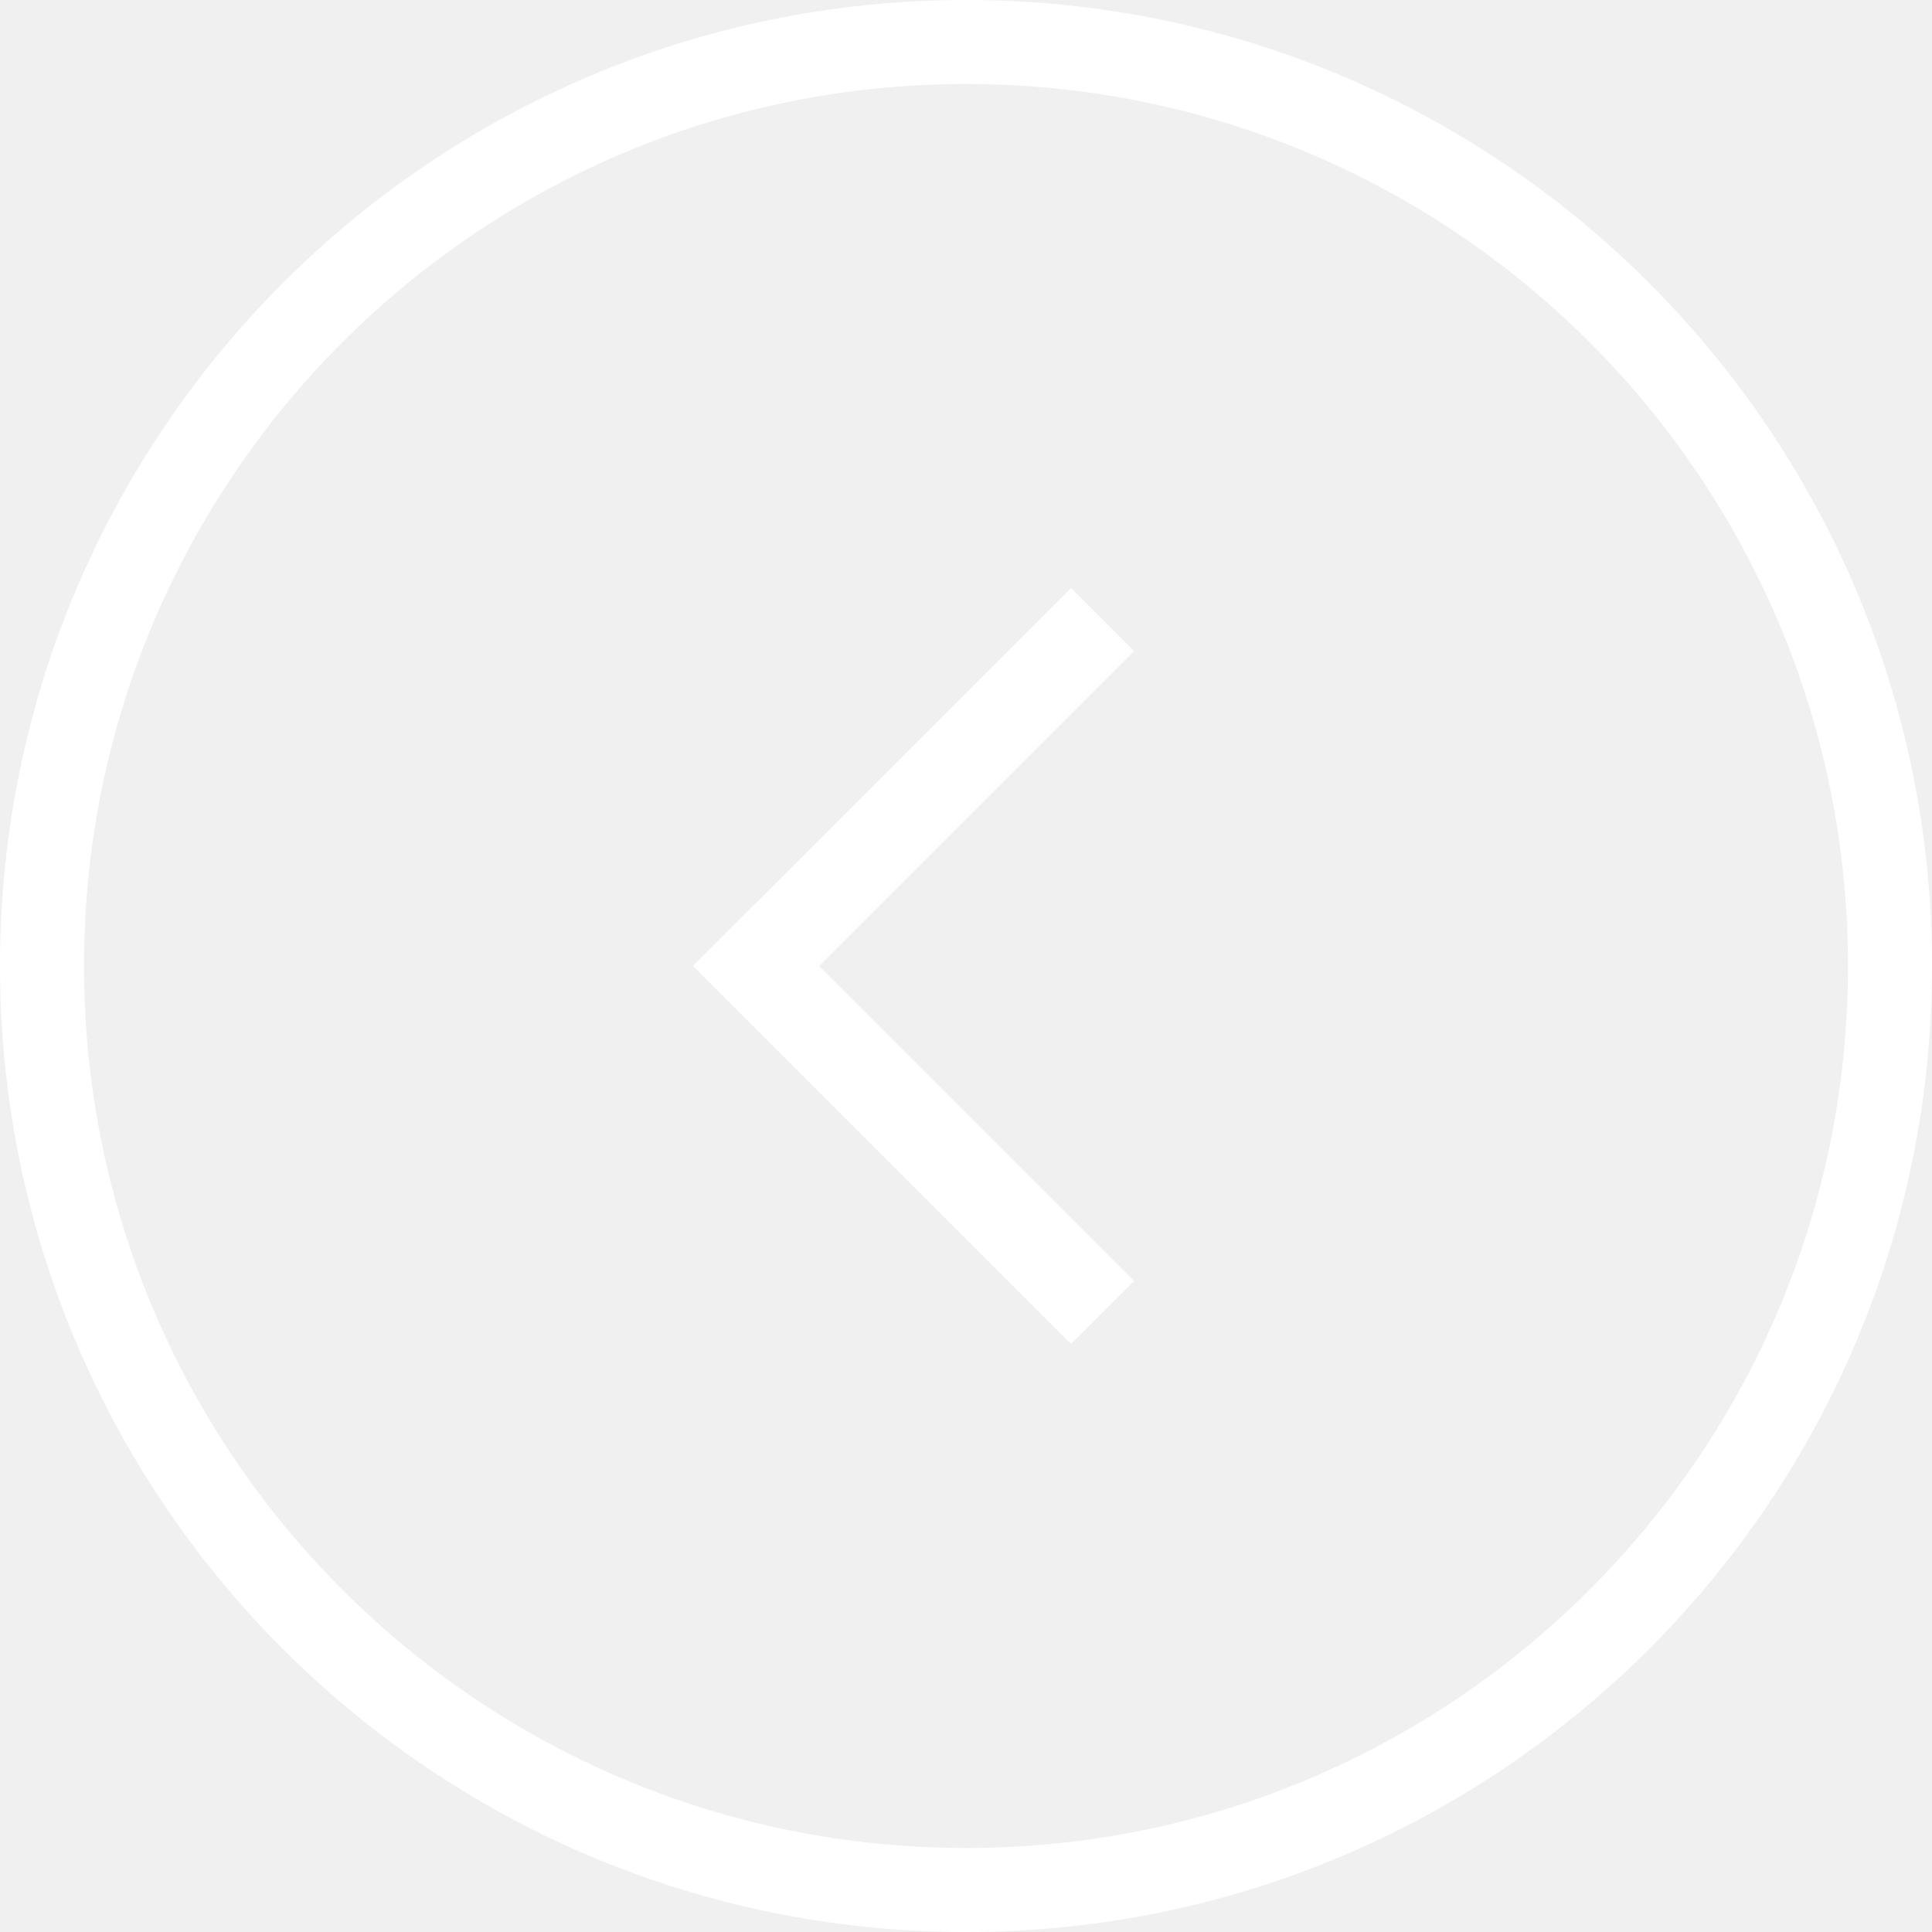
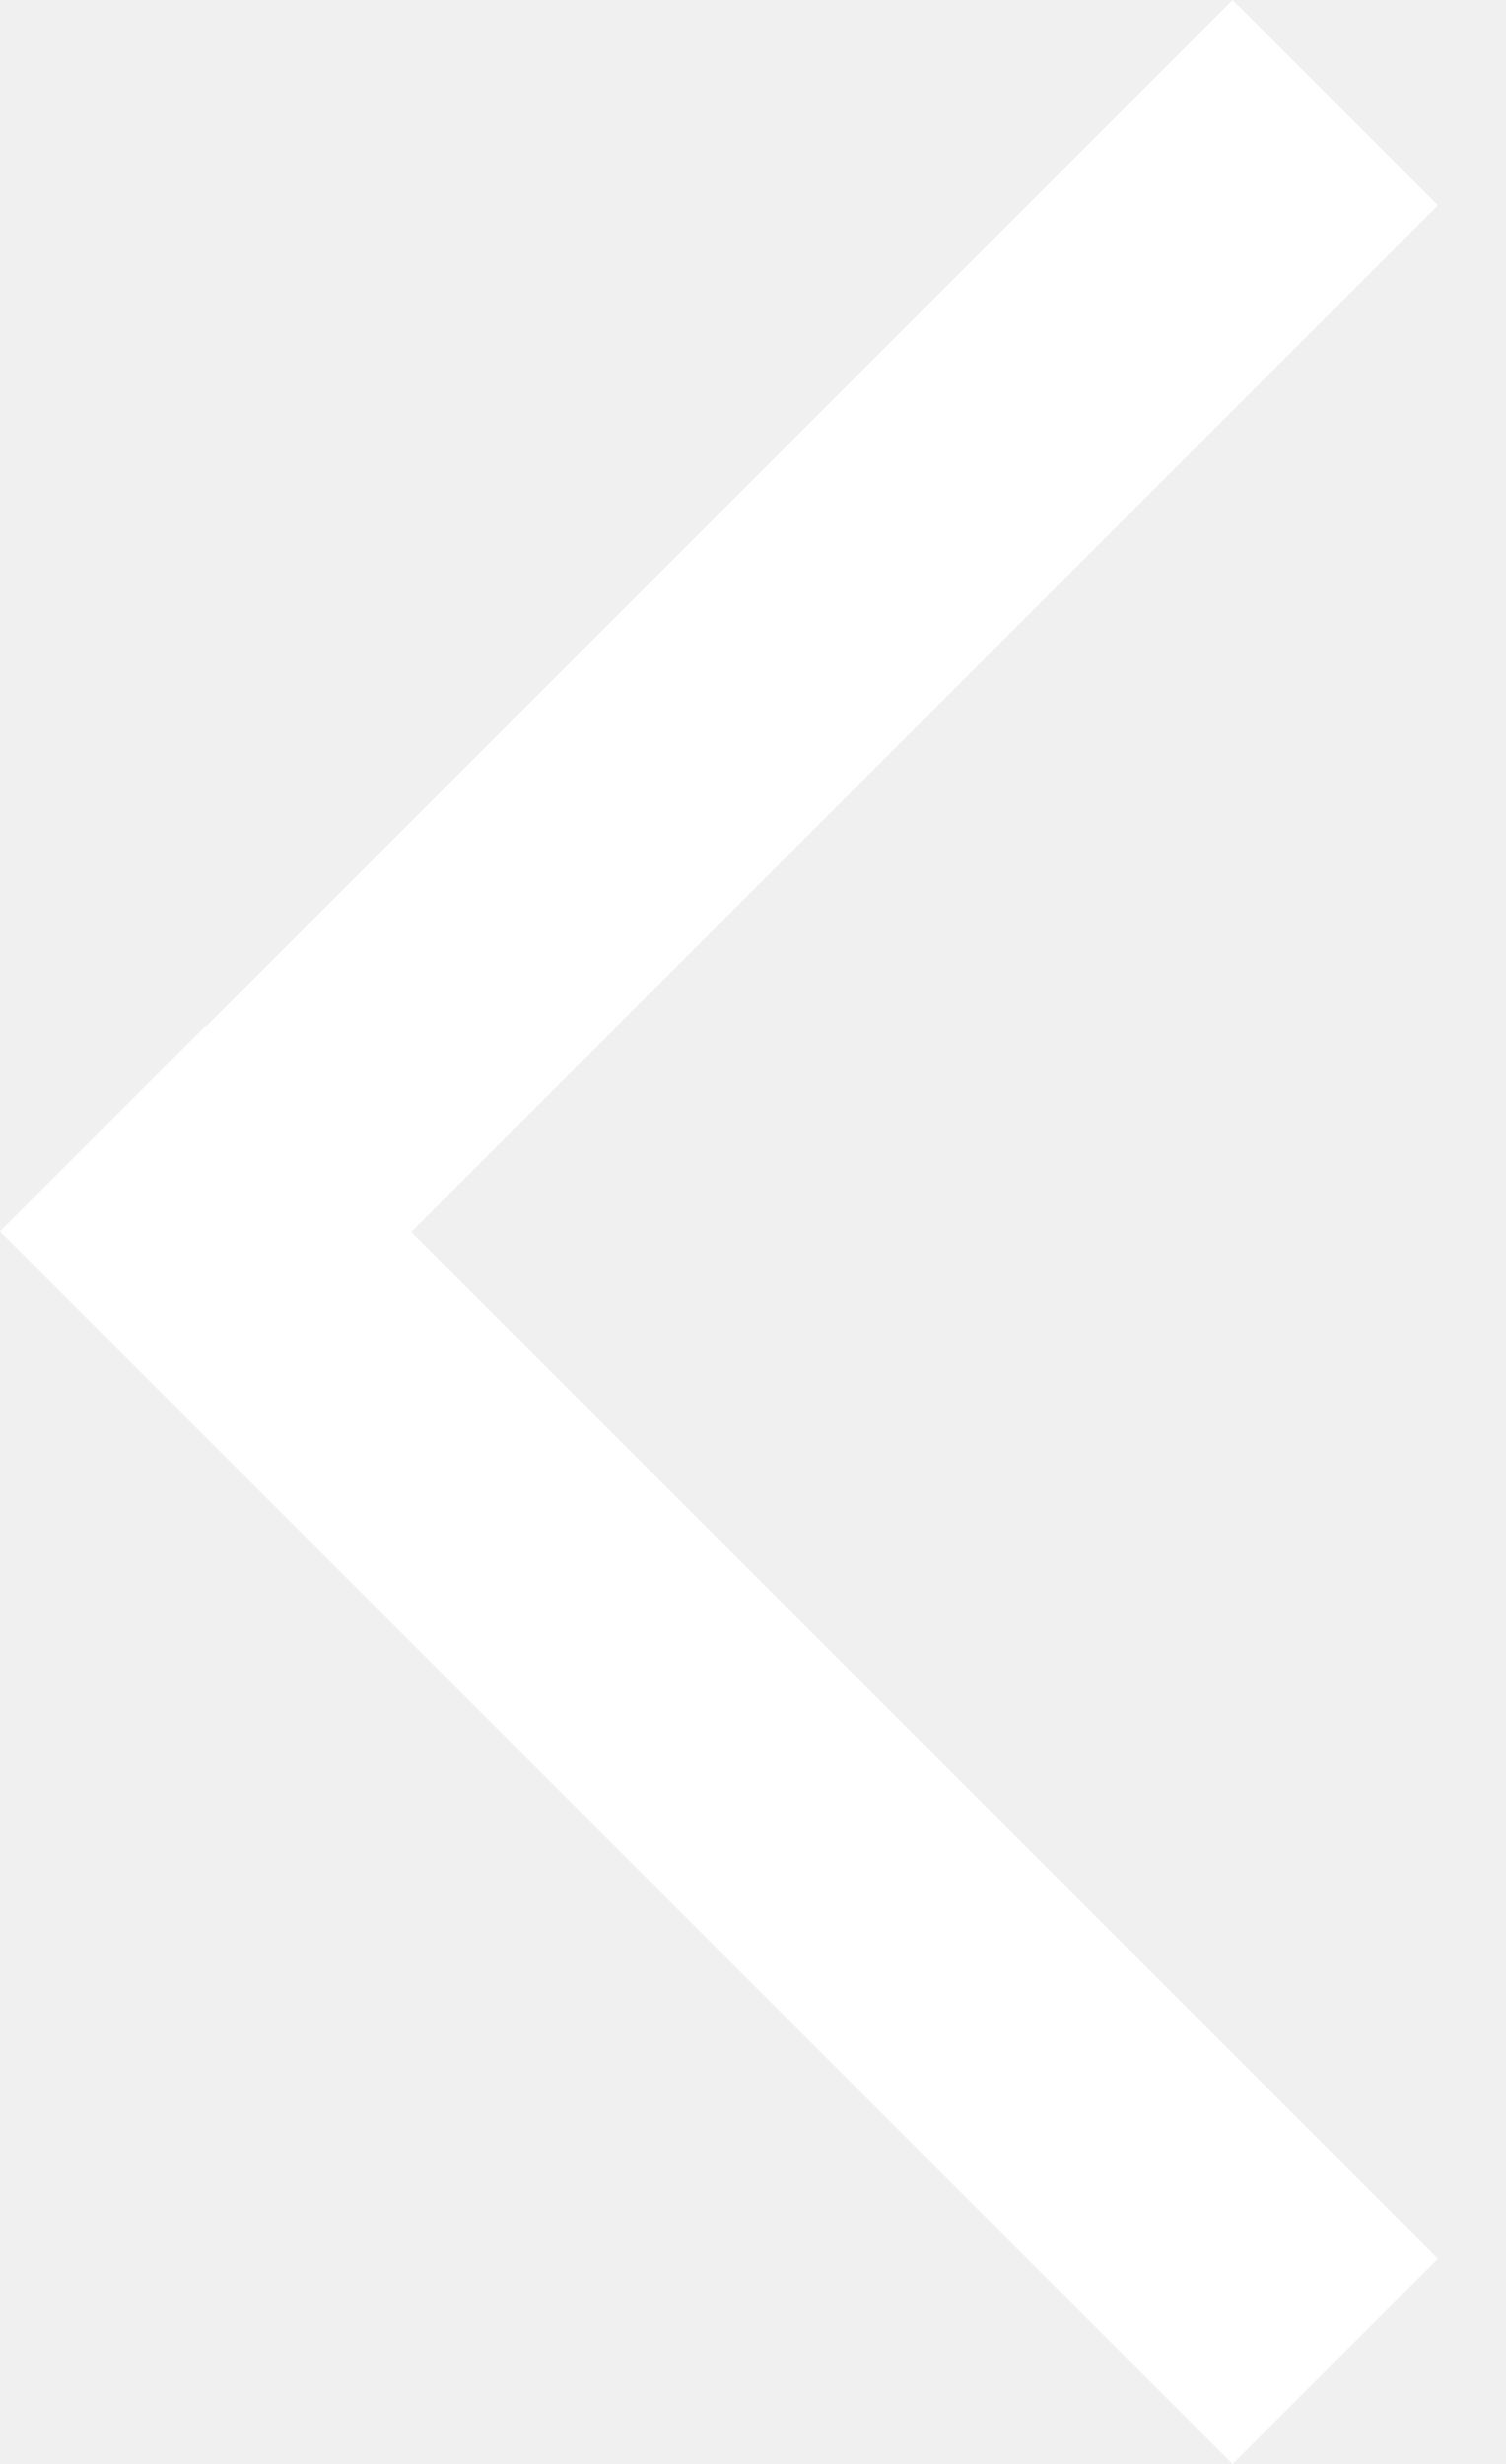
- <svg xmlns="http://www.w3.org/2000/svg" width="46" height="46" viewBox="0 0 46 46">
-   <g transform="matrix(0 -1 -1 0 45 45)" fill="none" fill-rule="evenodd">
-     <circle stroke="#FFF" stroke-width="2" cx="22" cy="22" r="22" />
-     <path d="M22 25.5L14.5 18 13 19.5l9.004 9.004 1.5-1.5L23.5 27l7.5-7.5-1.5-1.5-7.5 7.5z" fill="#FFF" />
-   </g>
+ <svg xmlns="http://www.w3.org/2000/svg" width="11" height="18" viewBox="0 0 11 18">
+   <path d="M3.004 9l7.5 7.5-1.5 1.5L0 8.996l1.5-1.5.004.004 7.5-7.5 1.5 1.5-7.5 7.5z" fill="#FFF" fill-rule="evenodd" />
</svg>
